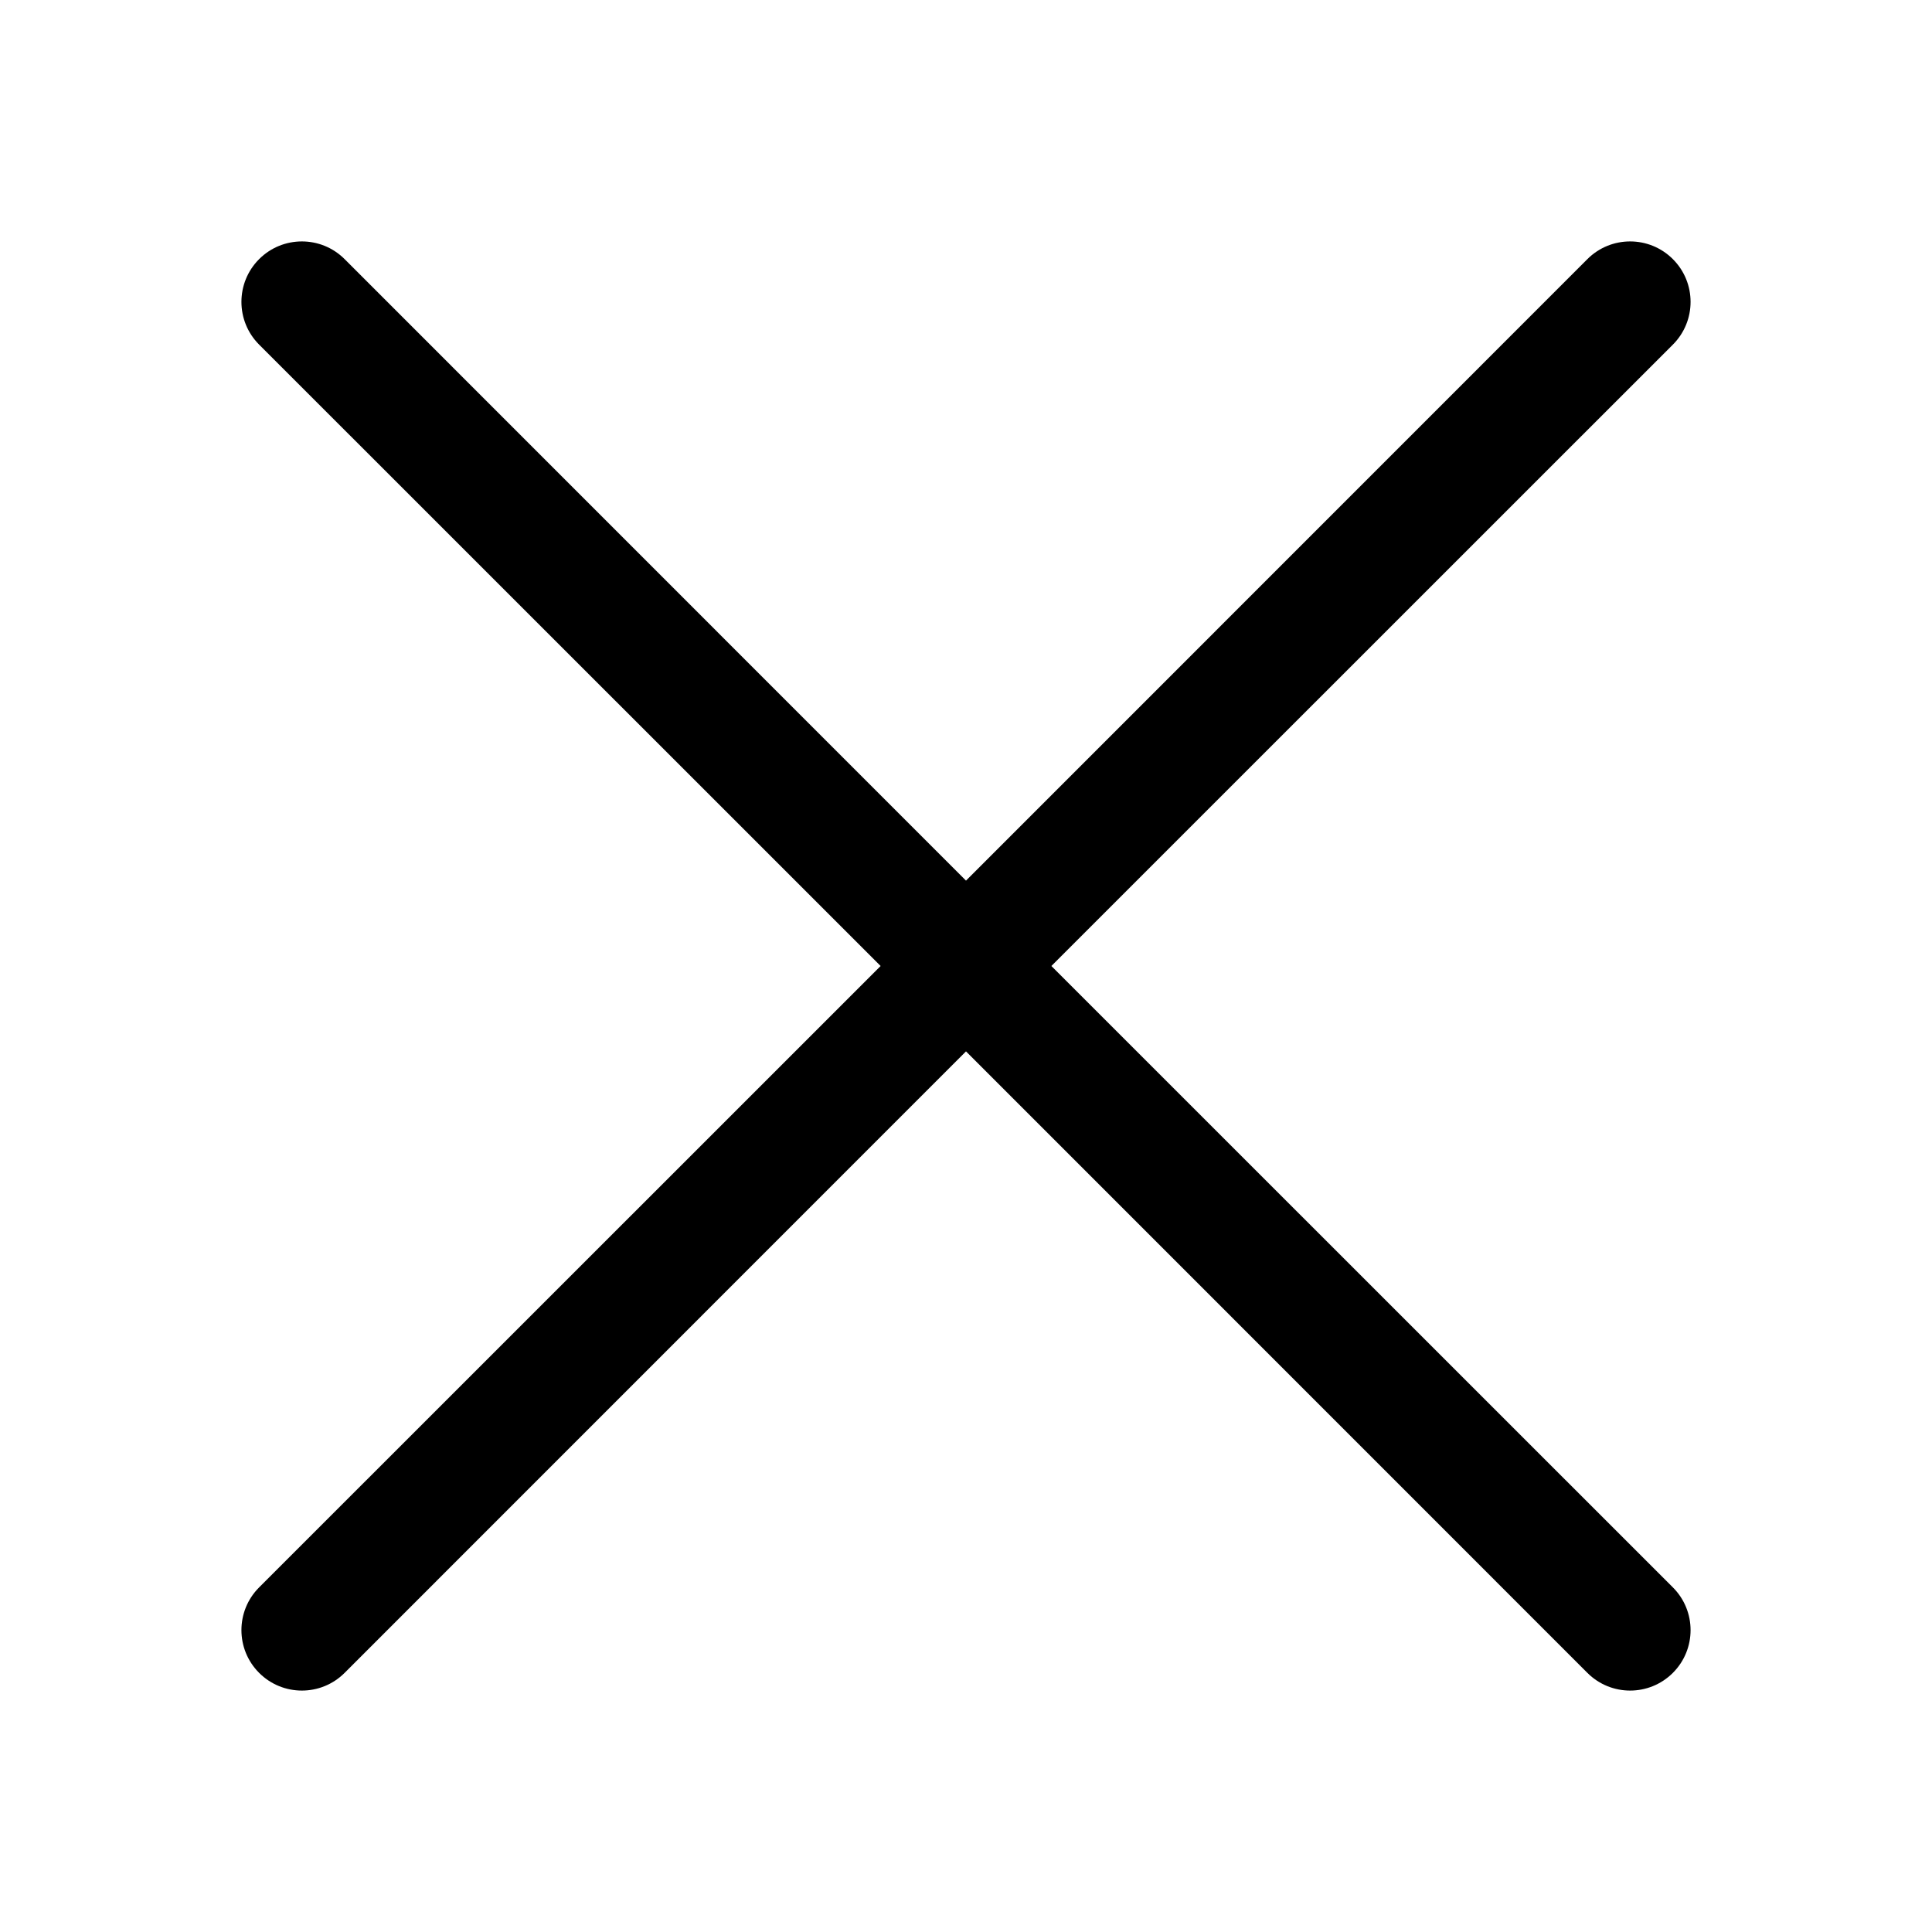
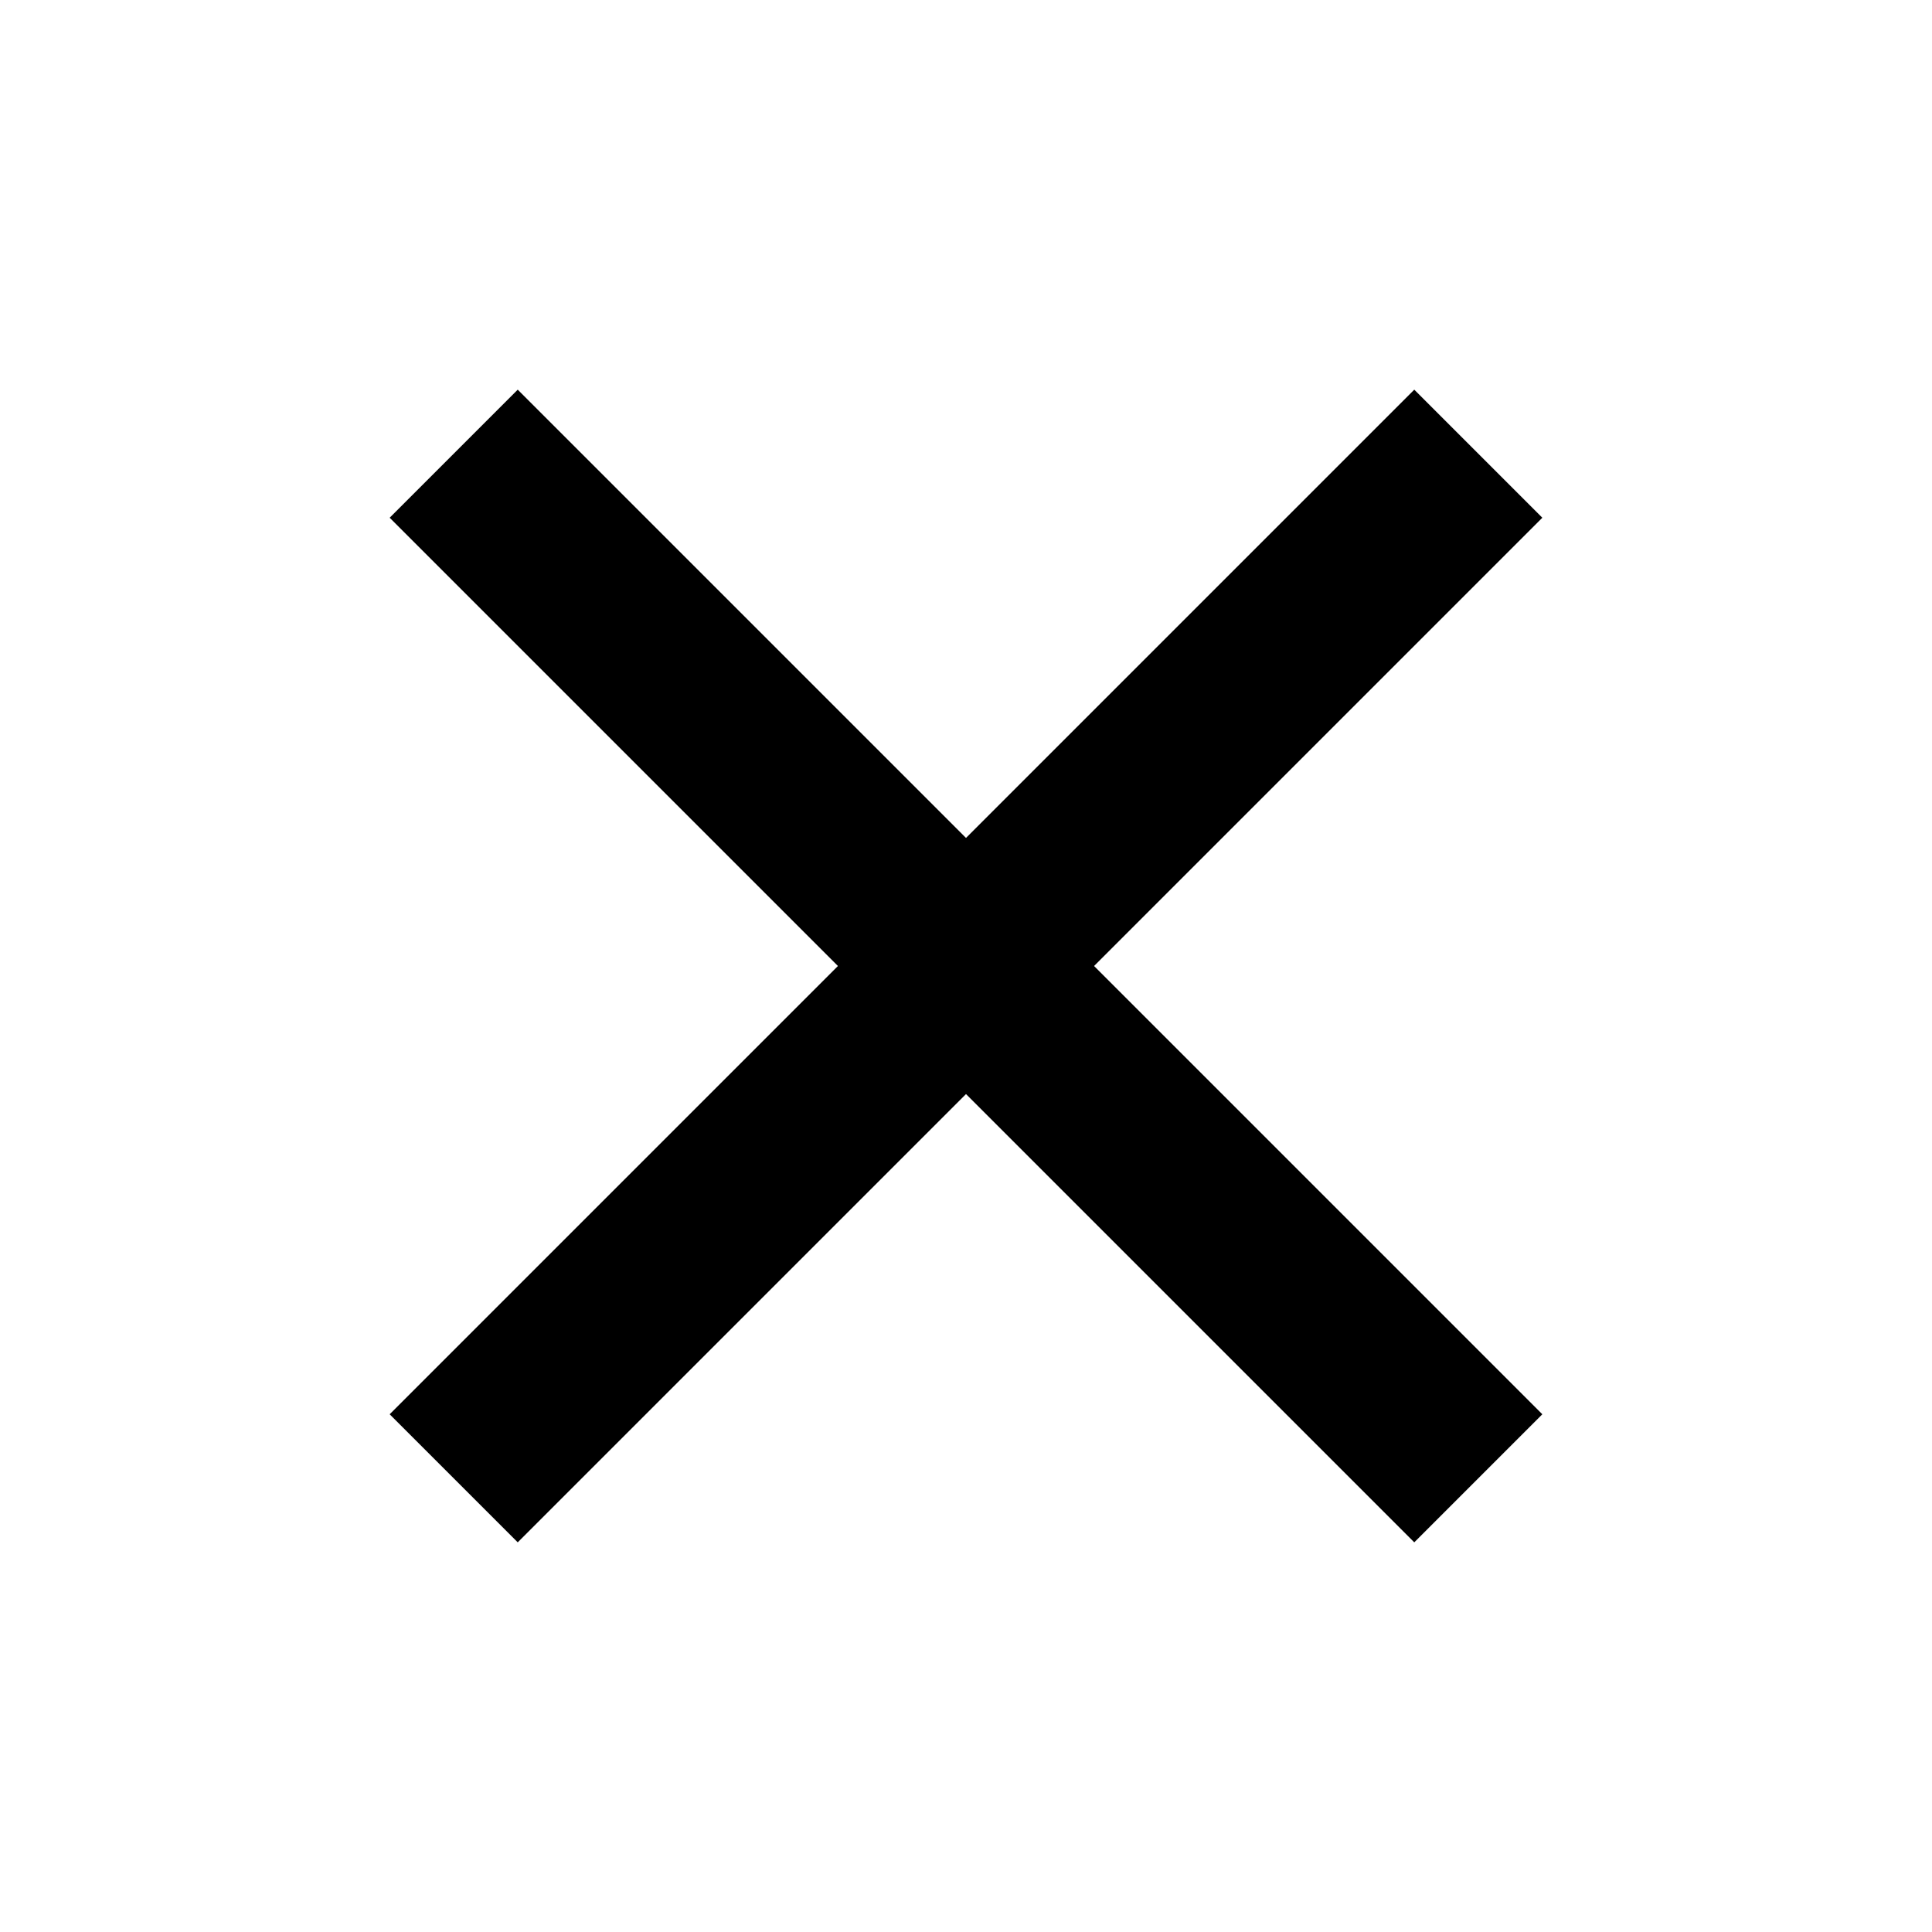
- <svg xmlns="http://www.w3.org/2000/svg" width="16" height="16" fill="currentColor" class="bi bi-x-lg" viewBox="0 0 16 16">
-   <path d="M2.146 2.854a.5.5 0 1 1 .708-.708L8 7.293l5.146-5.147a.5.5 0 0 1 .708.708L8.707 8l5.147 5.146a.5.5 0 0 1-.708.708L8 8.707l-5.146 5.147a.5.5 0 0 1-.708-.708L7.293 8z" />
+ <svg xmlns="http://www.w3.org/2000/svg" viewBox="0 0 16 16" fill="currentColor">
+   <rect x="7.25" y="2" width="1.5" height="12" transform="rotate(45 8 8)" />
+   <rect x="7.25" y="2" width="1.5" height="12" transform="rotate(-45 8 8)" />
</svg>
